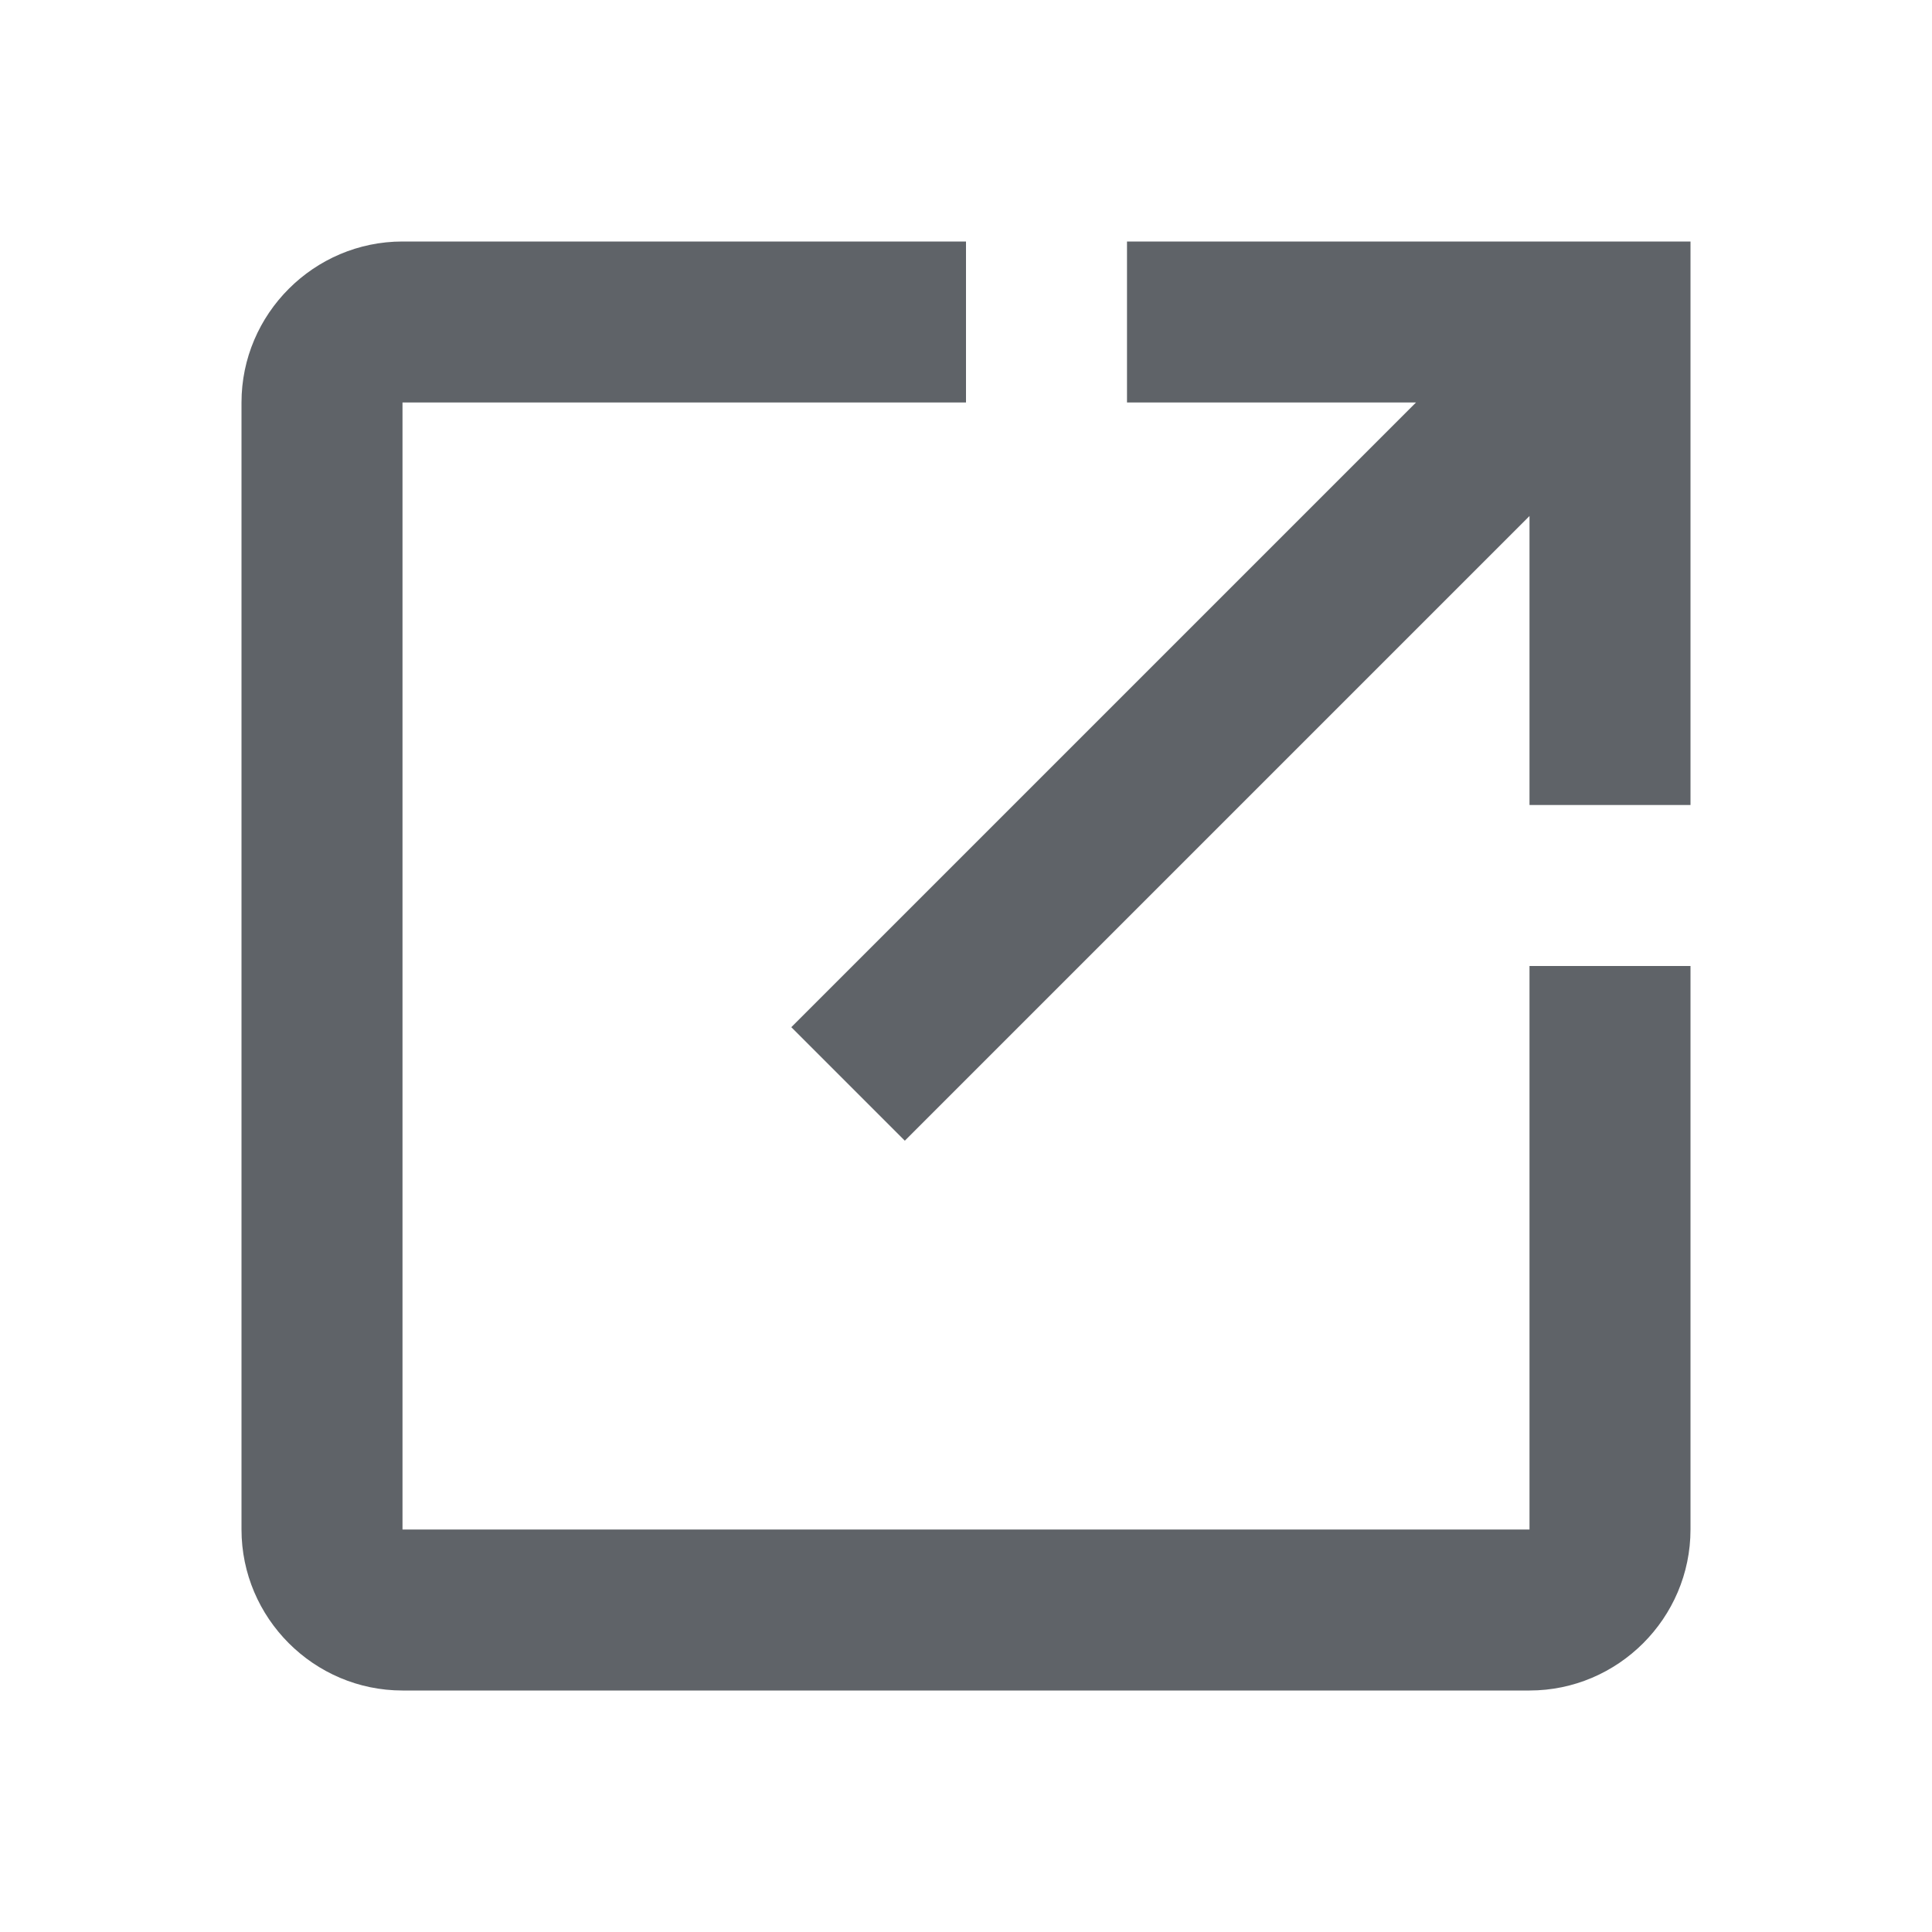
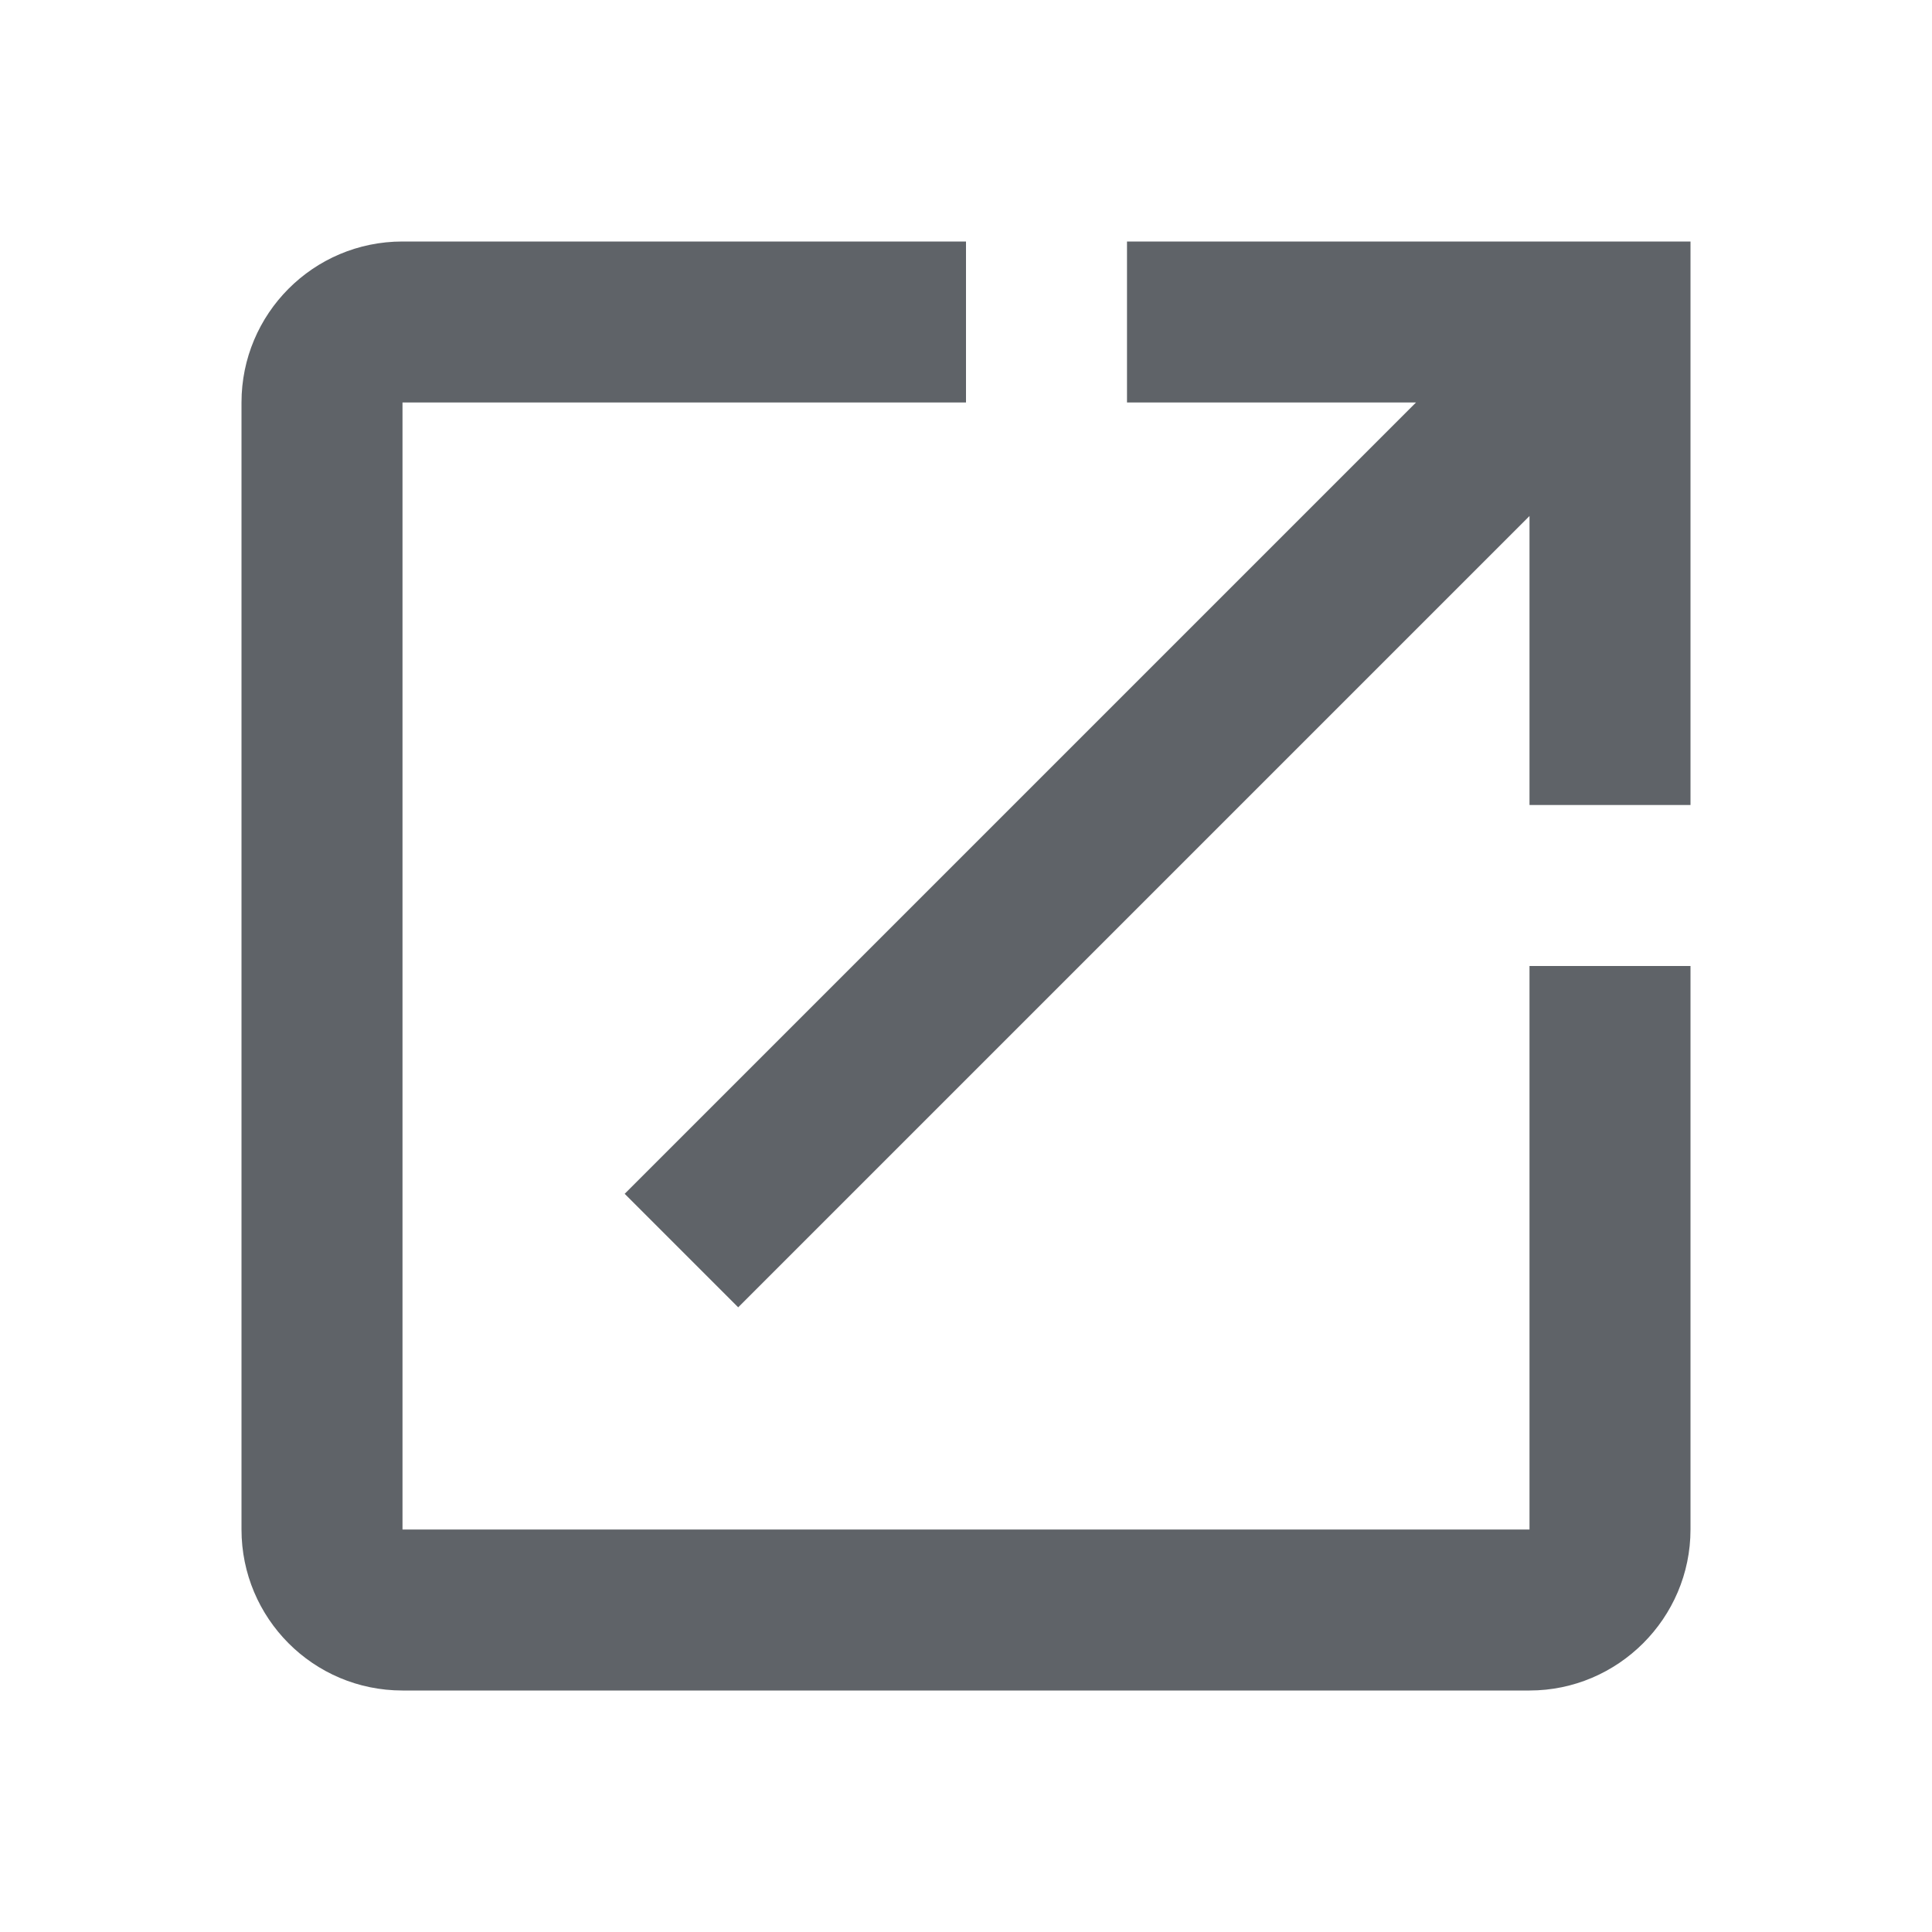
<svg xmlns="http://www.w3.org/2000/svg" height="24px" viewBox="0 0 24 24" width="24px" fill="#5f6368">
  <path d="M0 0h24v24H0V0z" fill="none" />
-   <path d="M19 19H5V5h7V3H5c-1.1 0-2 .9-2 2v14c0 1.1.9 2 2 2h14c1.1 0 2-.9 2-2v-7h-2v7z" />
-   <path d="M14 3v2h3.59L9.83 12.76l1.41 1.41L19 6.41V10h2V3z" />
+   <path d="M19 19H5V5h7V3H5c-1.11 0-2 .9-2 2v14c0 1.1.89 2 2 2h14c1.1 0 2-.9 2-2v-7h-2v7zM14 3v2h3.59l-9.83 9.83 1.41 1.41L19 6.41V10h2V3h-7z" />
</svg>
